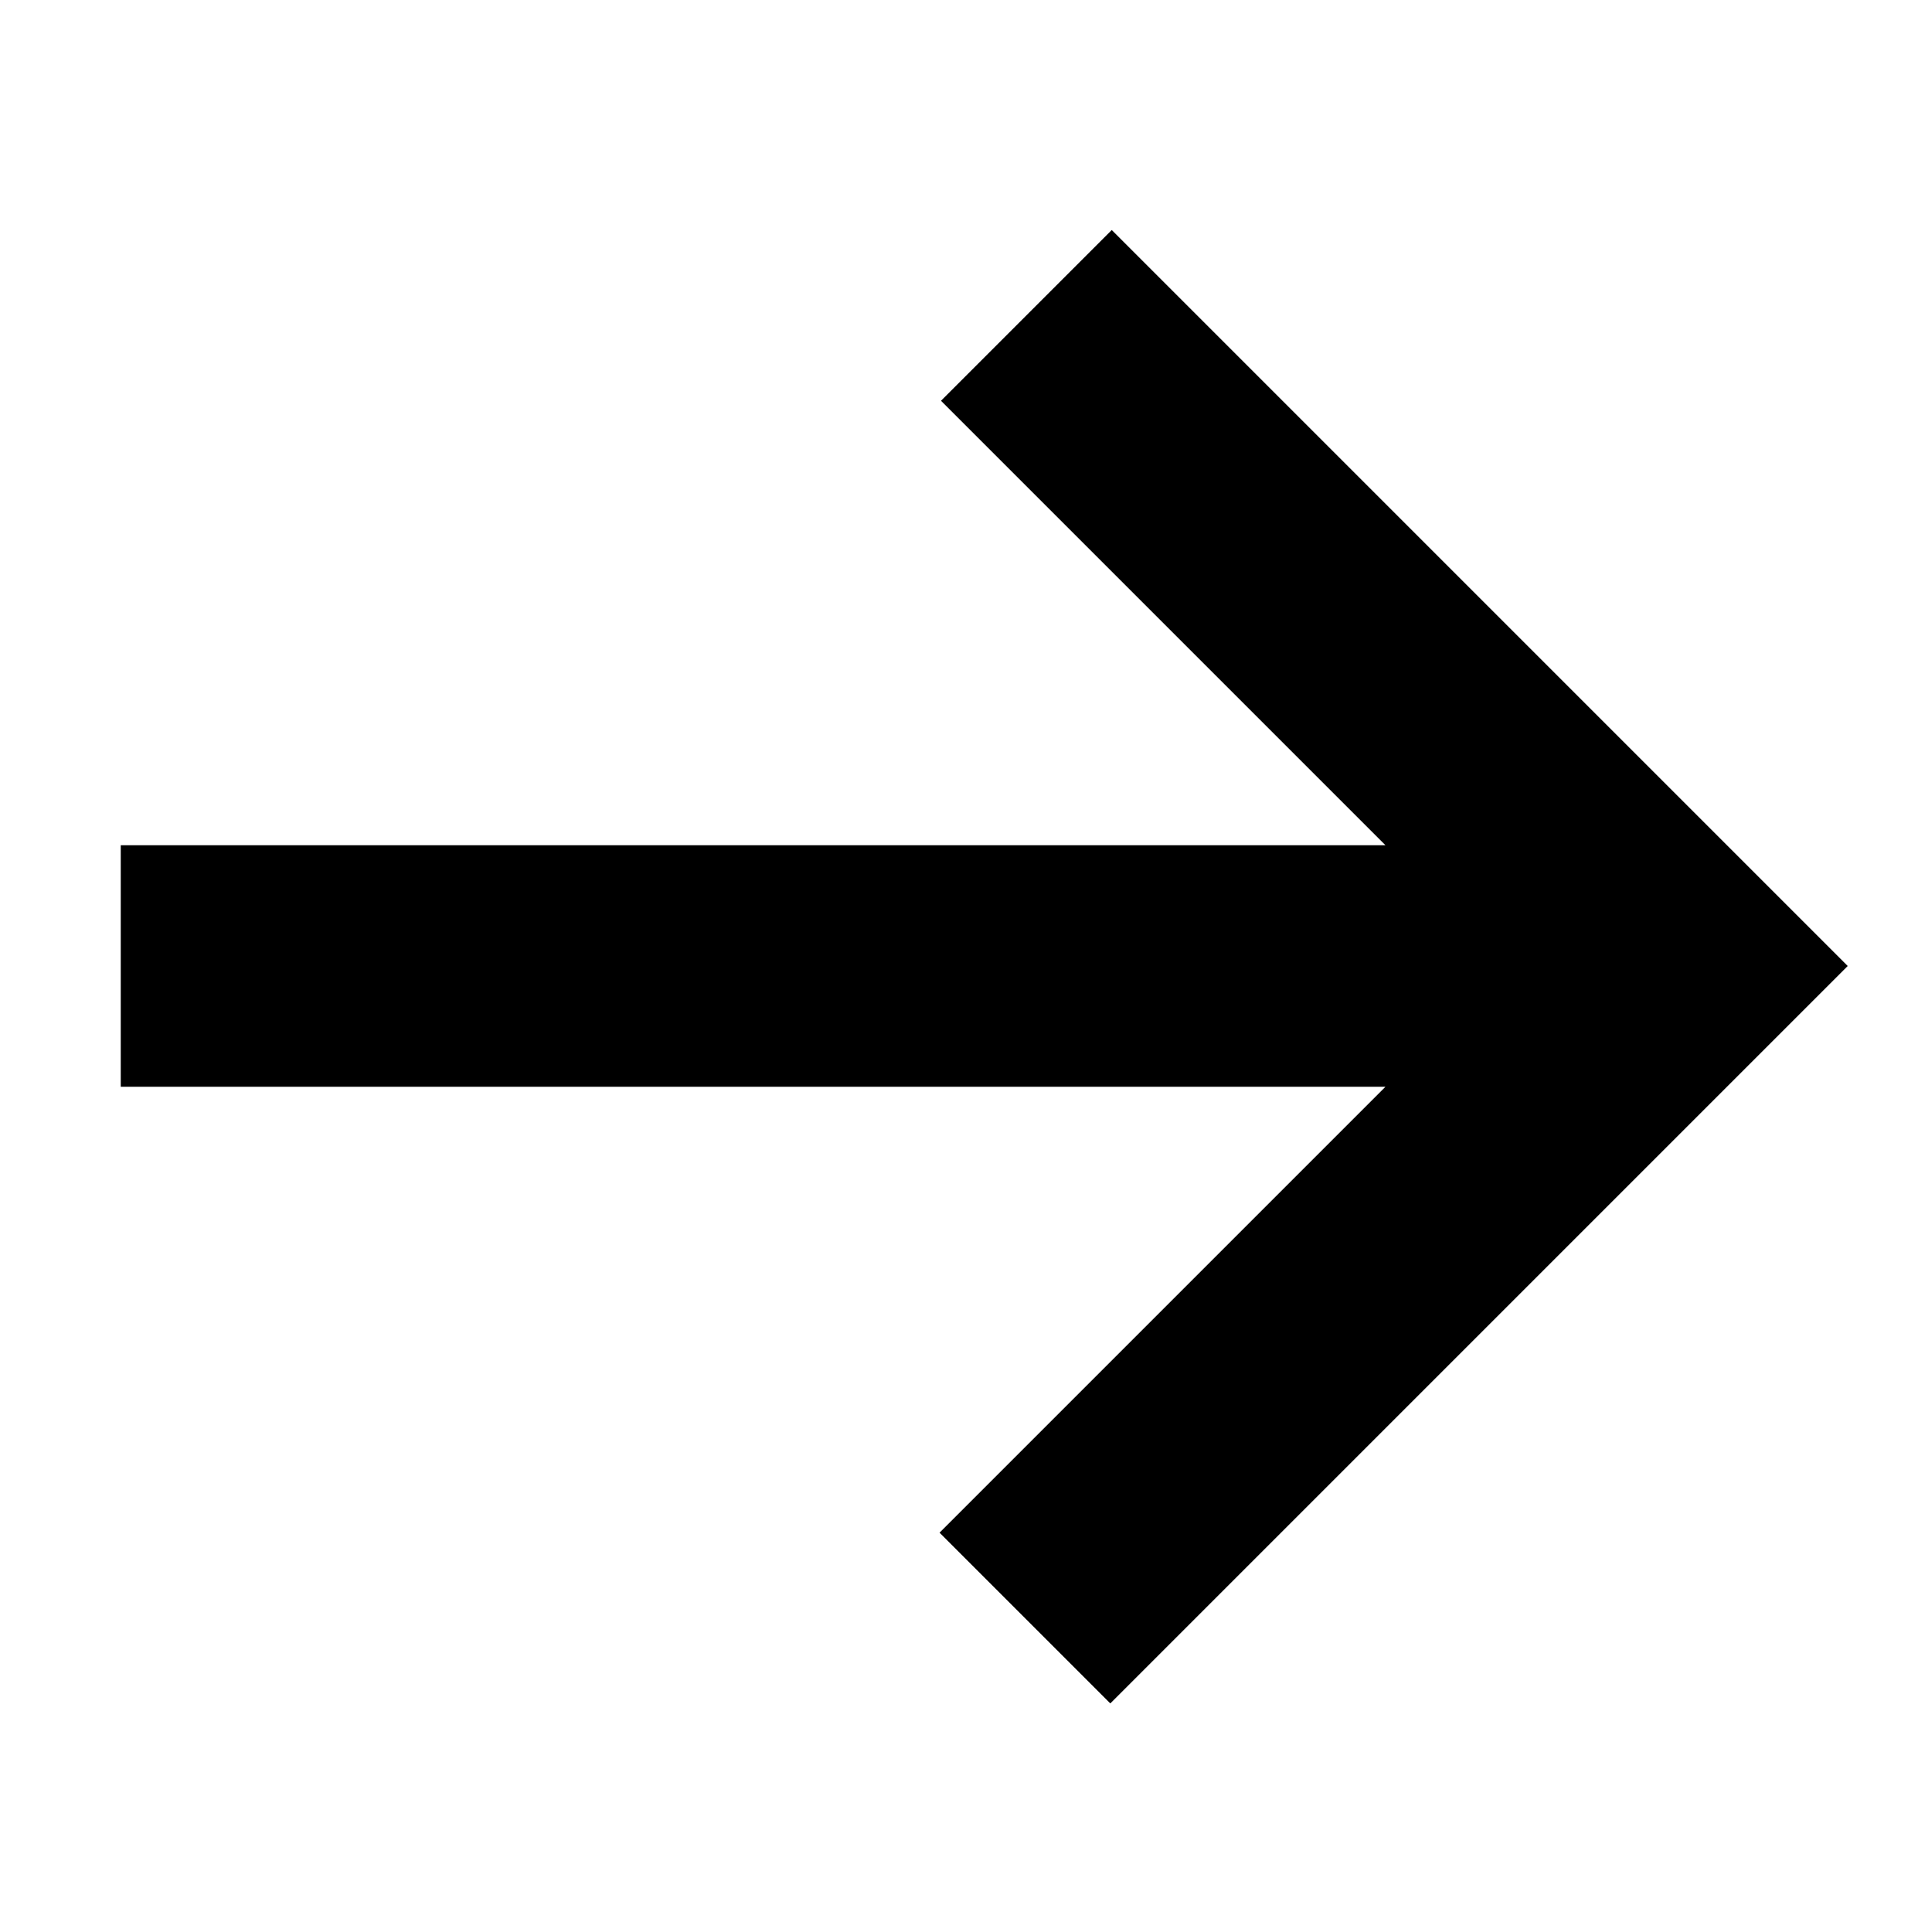
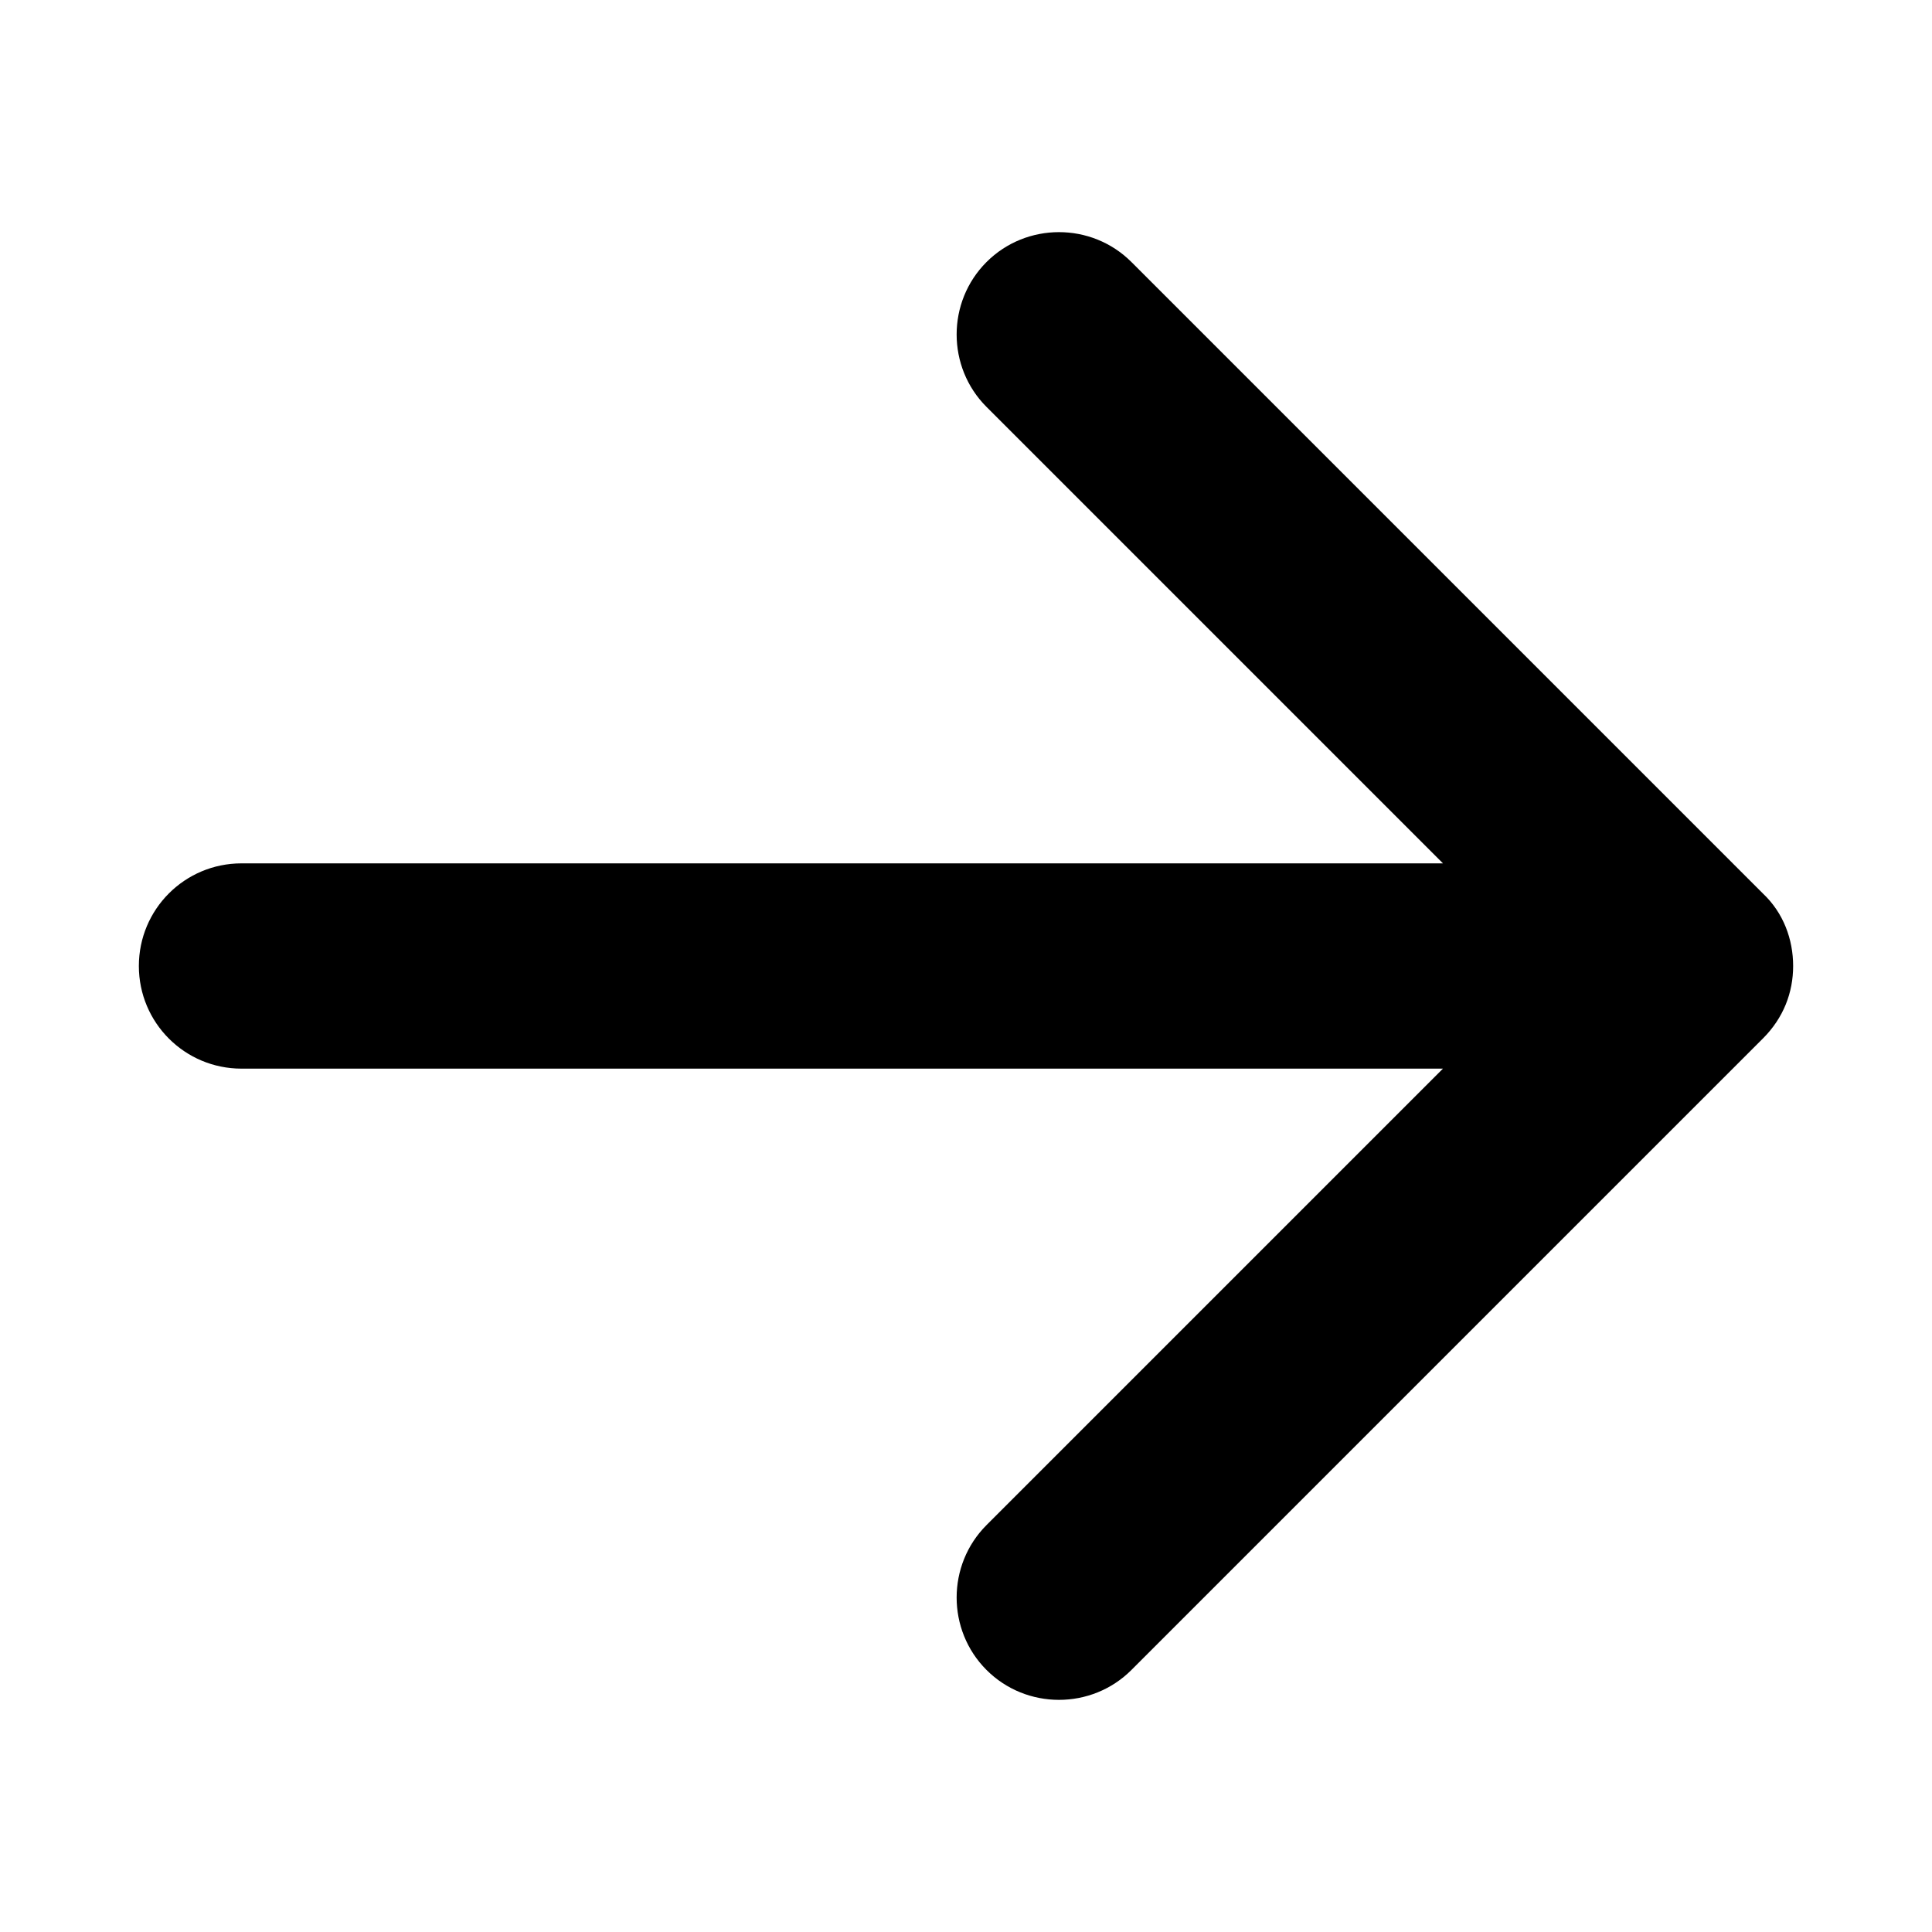
<svg xmlns="http://www.w3.org/2000/svg" width="16" height="16" fill="none">
-   <path fill="currentColor" fill-rule="evenodd" d="M11.474 9H1V7h10.474L7.793 3.319l1.414-1.414L15.302 8l-6.107 6.107-1.414-1.414z" clip-rule="evenodd" />
+   <path d="M8.17 2.17C7.84 2.5 7.84 3.04 8.17 3.37L11.95 7.15L2 7.15C1.53 7.15 1.15 7.53 1.15 8C1.15 8.47 1.53 8.85 2 8.85L11.95 8.85L8.17 12.63C7.84 12.96 7.84 13.5 8.17 13.83C8.5 14.16 9.04 14.16 9.37 13.83L14.6 8.6C14.77 8.43 14.85 8.22 14.85 8C14.85 7.78 14.77 7.56 14.6 7.4L9.37 2.17C9.04 1.84 8.5 1.84 8.17 2.17Z" fill="currentColor" />
</svg>
